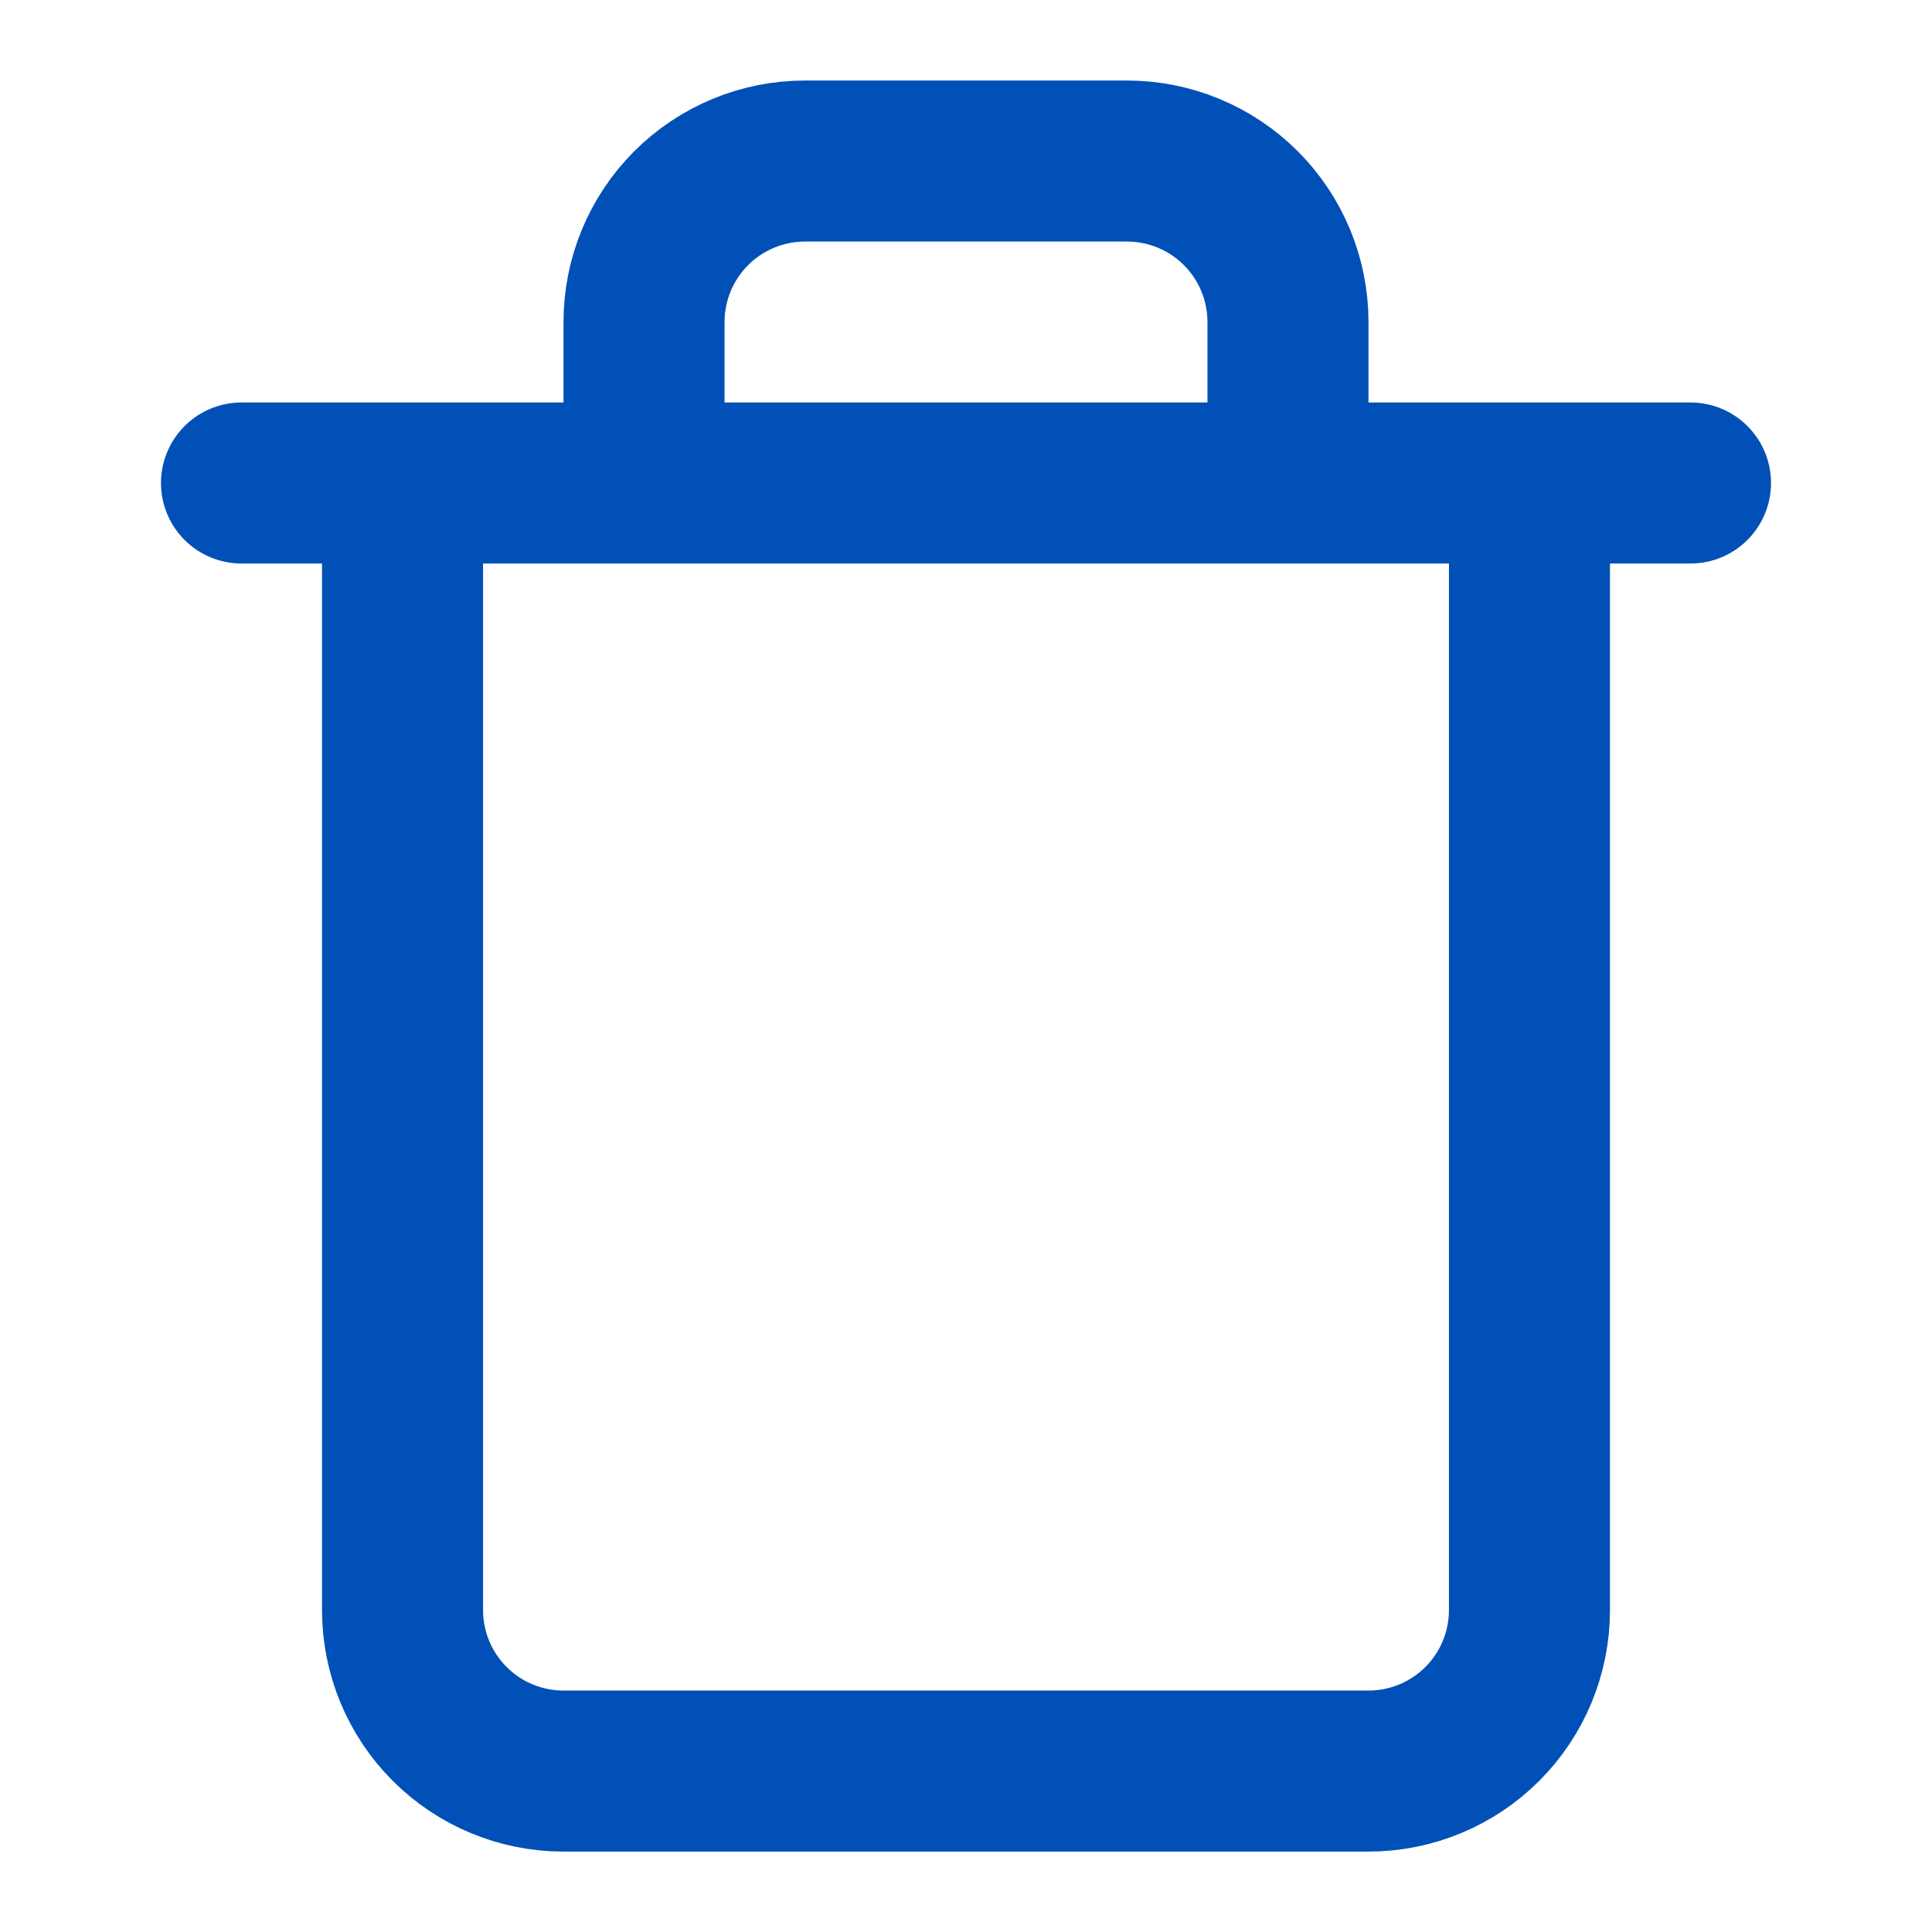
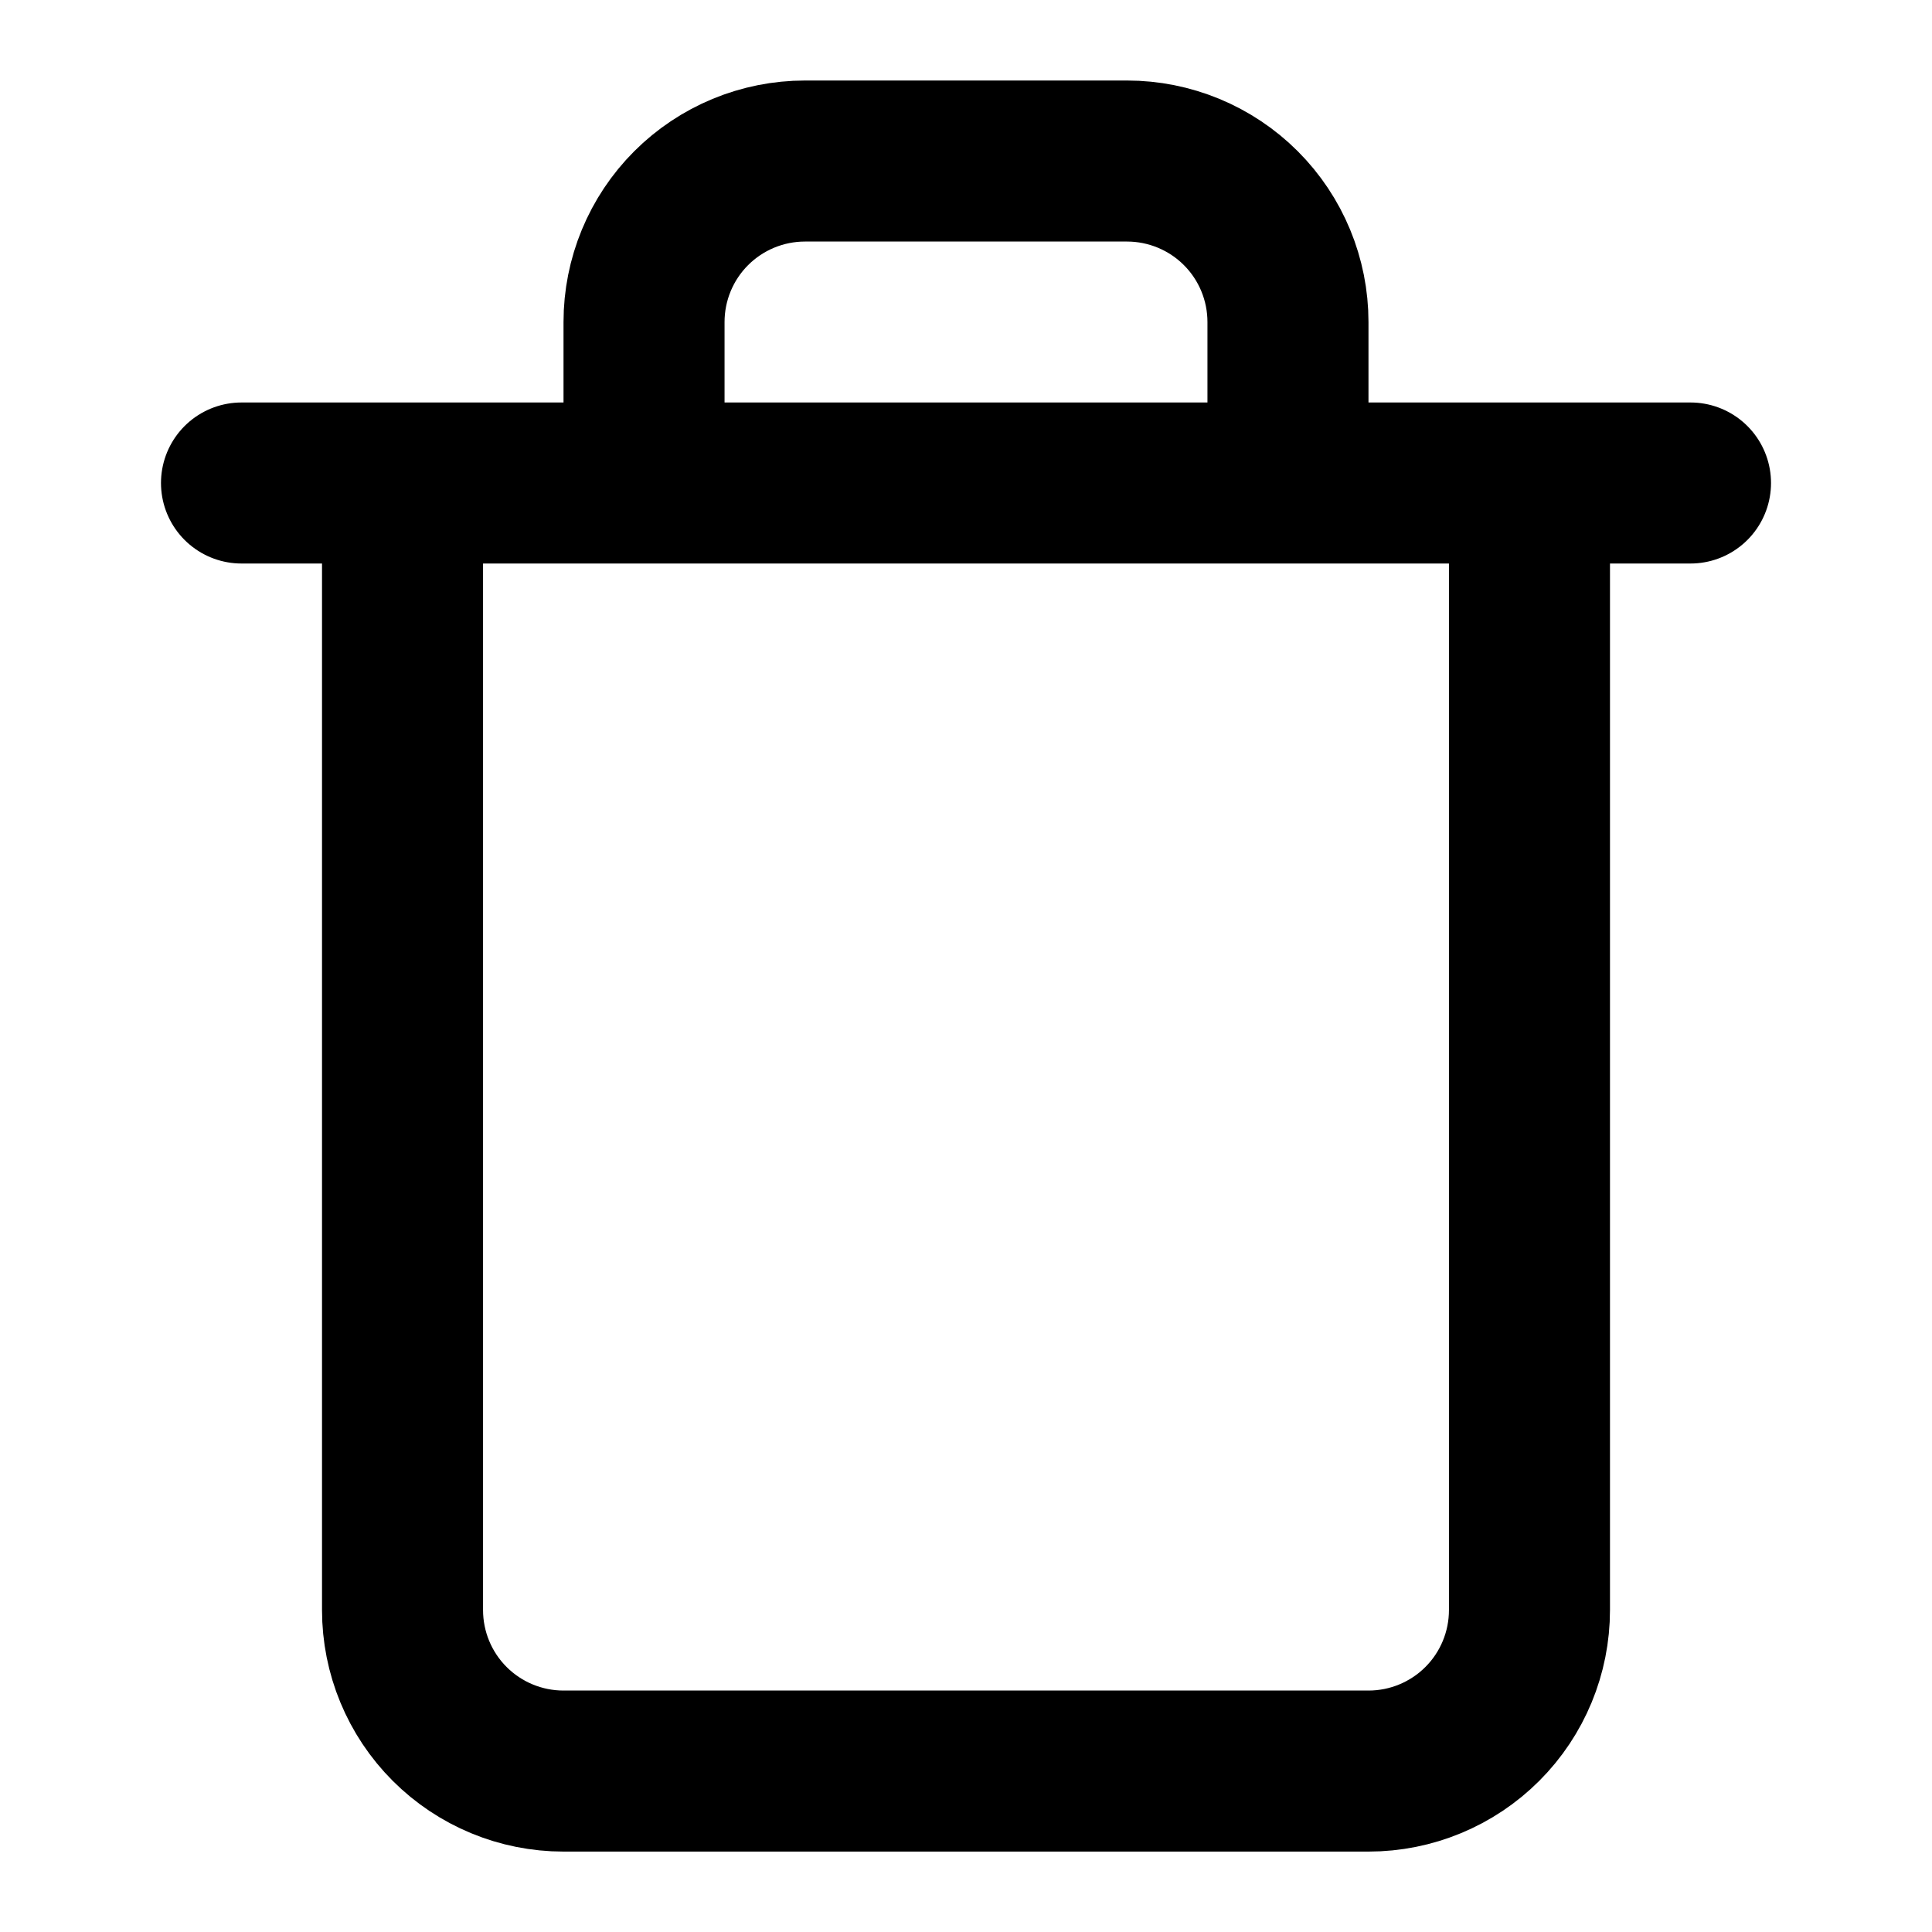
<svg xmlns="http://www.w3.org/2000/svg" width="20" height="20" viewBox="0 0 20 20" fill="none">
-   <path d="M2.5 5H4.167M4.167 5H17.5M4.167 5V16.667C4.167 17.109 4.342 17.533 4.655 17.846C4.967 18.158 5.391 18.334 5.833 18.334H14.167C14.609 18.334 15.033 18.158 15.345 17.846C15.658 17.533 15.833 17.109 15.833 16.667V5H4.167ZM6.667 5V3.334C6.667 2.892 6.842 2.468 7.155 2.155C7.467 1.843 7.891 1.667 8.333 1.667H11.667C12.109 1.667 12.533 1.843 12.845 2.155C13.158 2.468 13.333 2.892 13.333 3.334V5" stroke="#0150B7" stroke-width="1.667" stroke-linecap="round" stroke-linejoin="round" />
+   <path d="M2.5 5H4.167M4.167 5H17.5M4.167 5V16.667C4.167 17.109 4.342 17.533 4.655 17.846C4.967 18.158 5.391 18.334 5.833 18.334H14.167C14.609 18.334 15.033 18.158 15.345 17.846C15.658 17.533 15.833 17.109 15.833 16.667V5H4.167ZM6.667 5V3.334C6.667 2.892 6.842 2.468 7.155 2.155C7.467 1.843 7.891 1.667 8.333 1.667H11.667C12.109 1.667 12.533 1.843 12.845 2.155C13.158 2.468 13.333 2.892 13.333 3.334V5" stroke="currentColor" stroke-width="1.667" stroke-linecap="round" stroke-linejoin="round" />
</svg>
